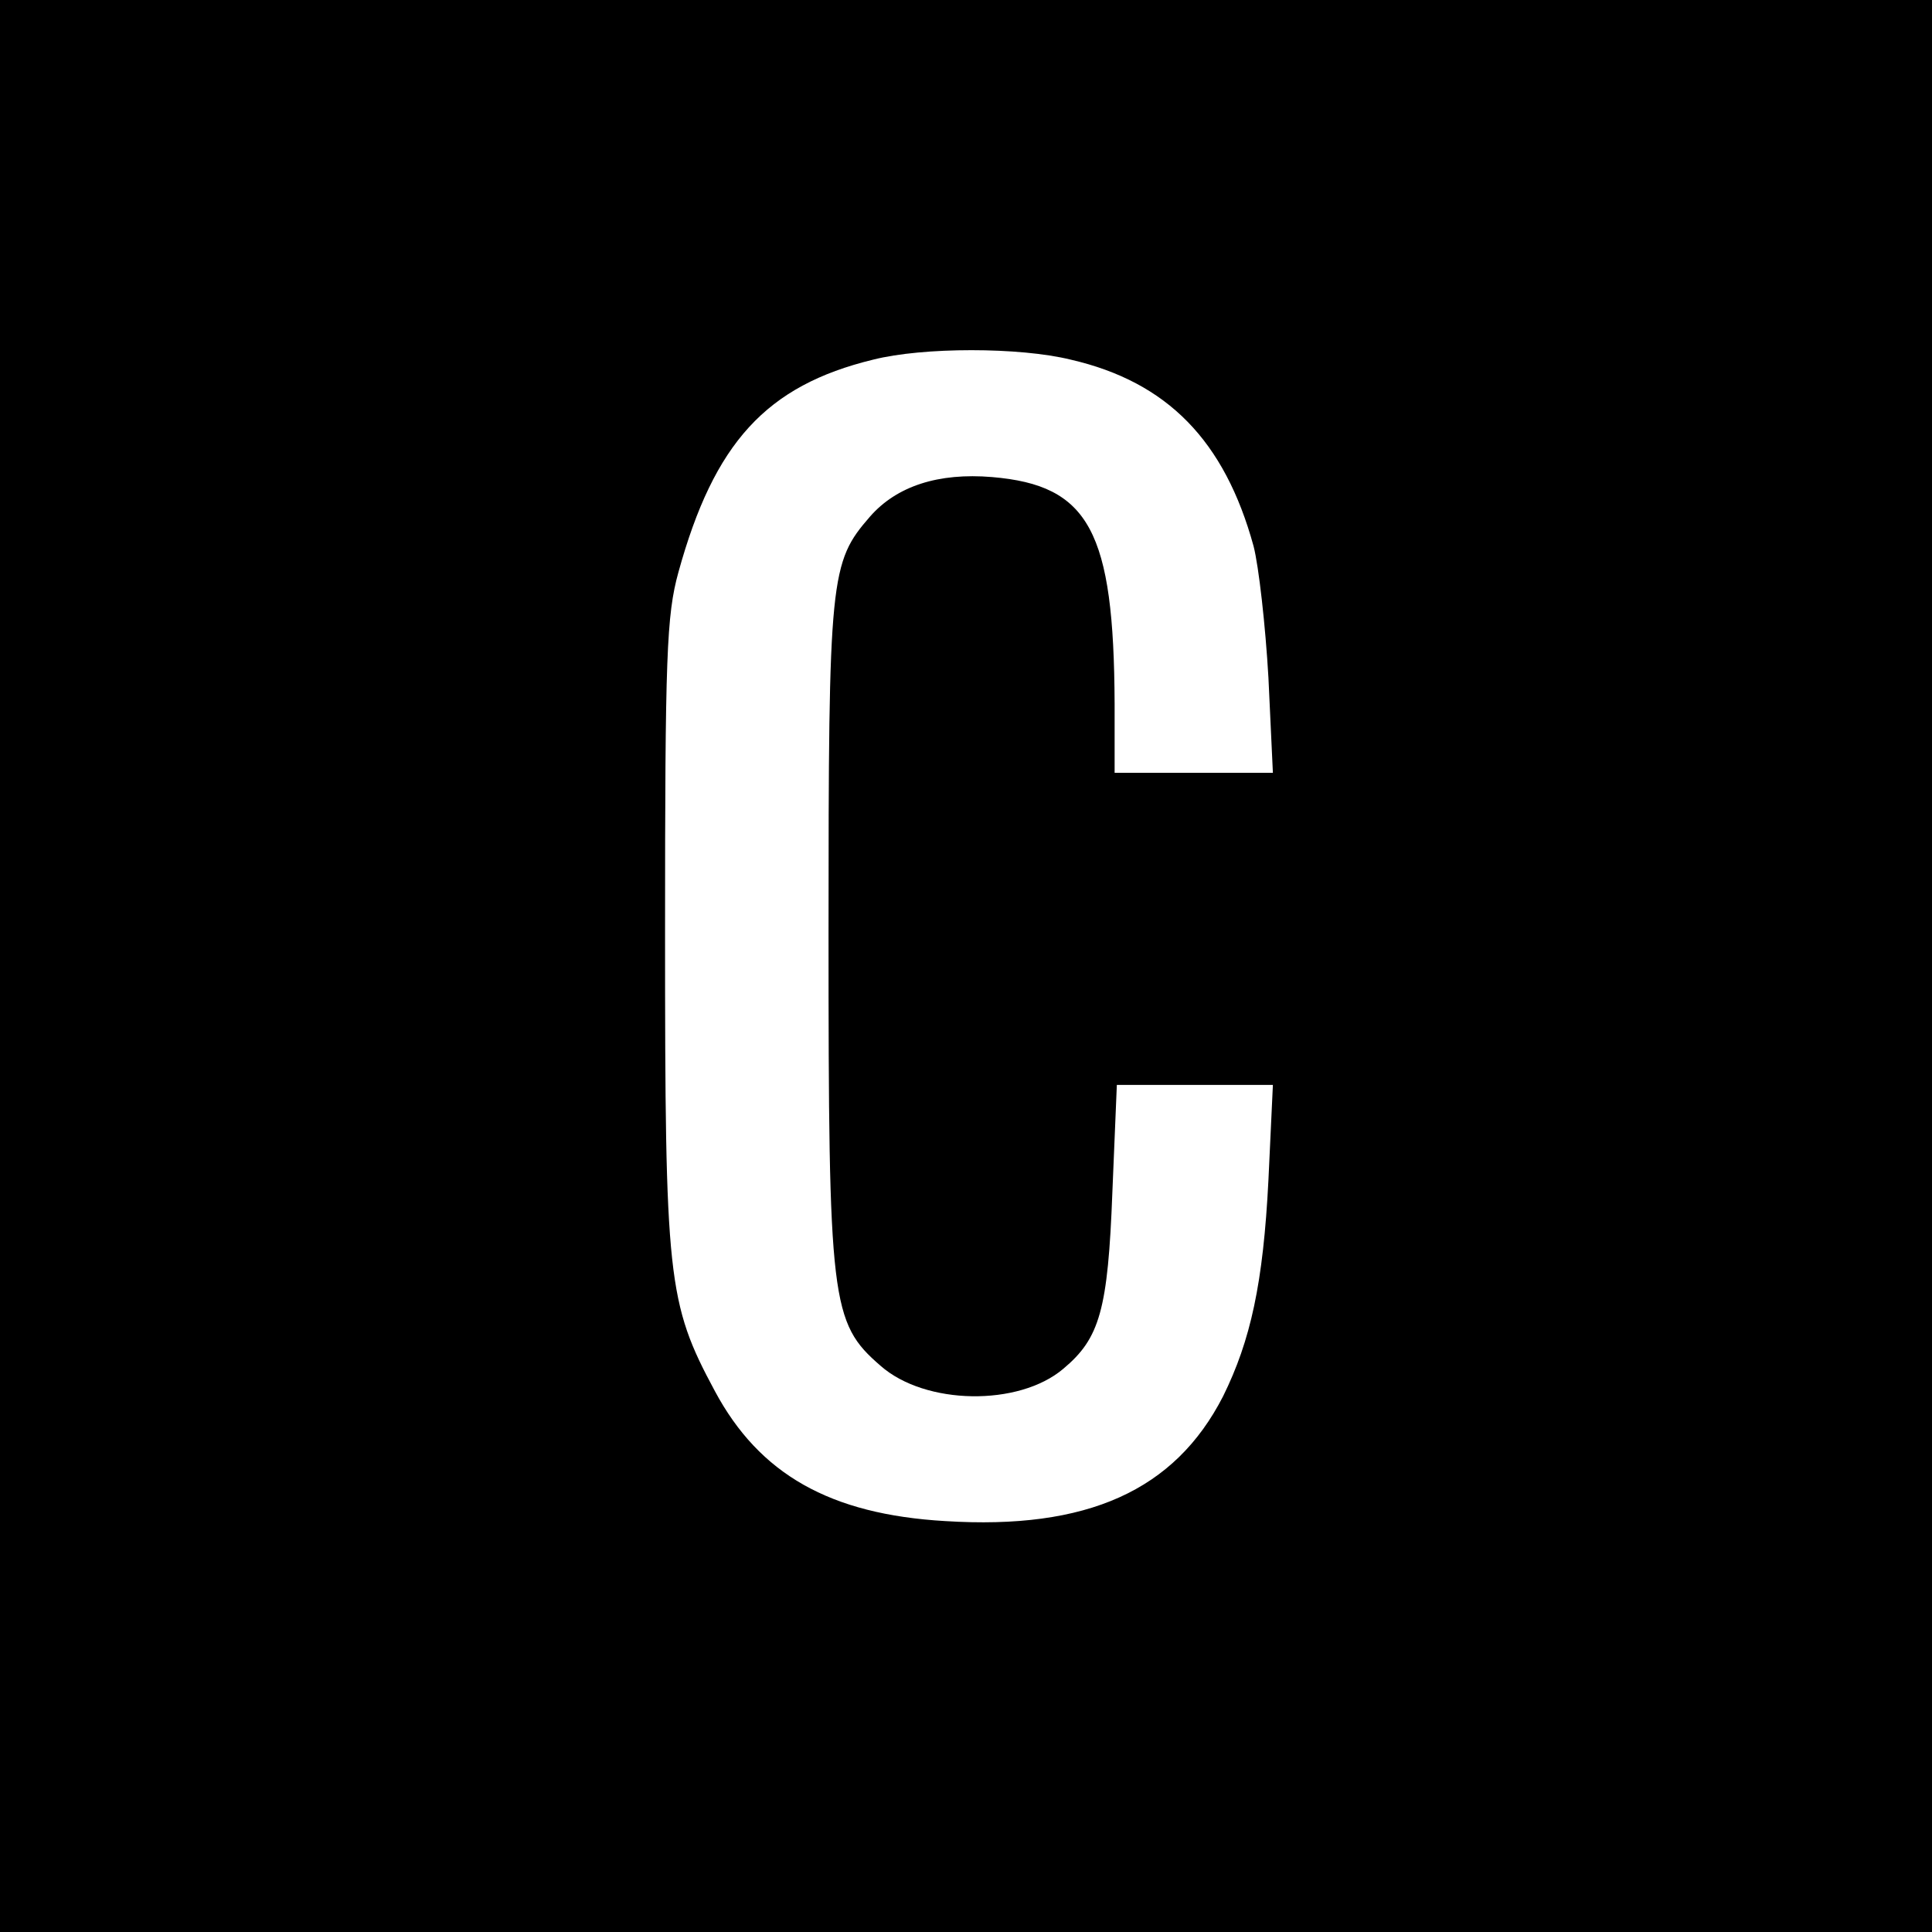
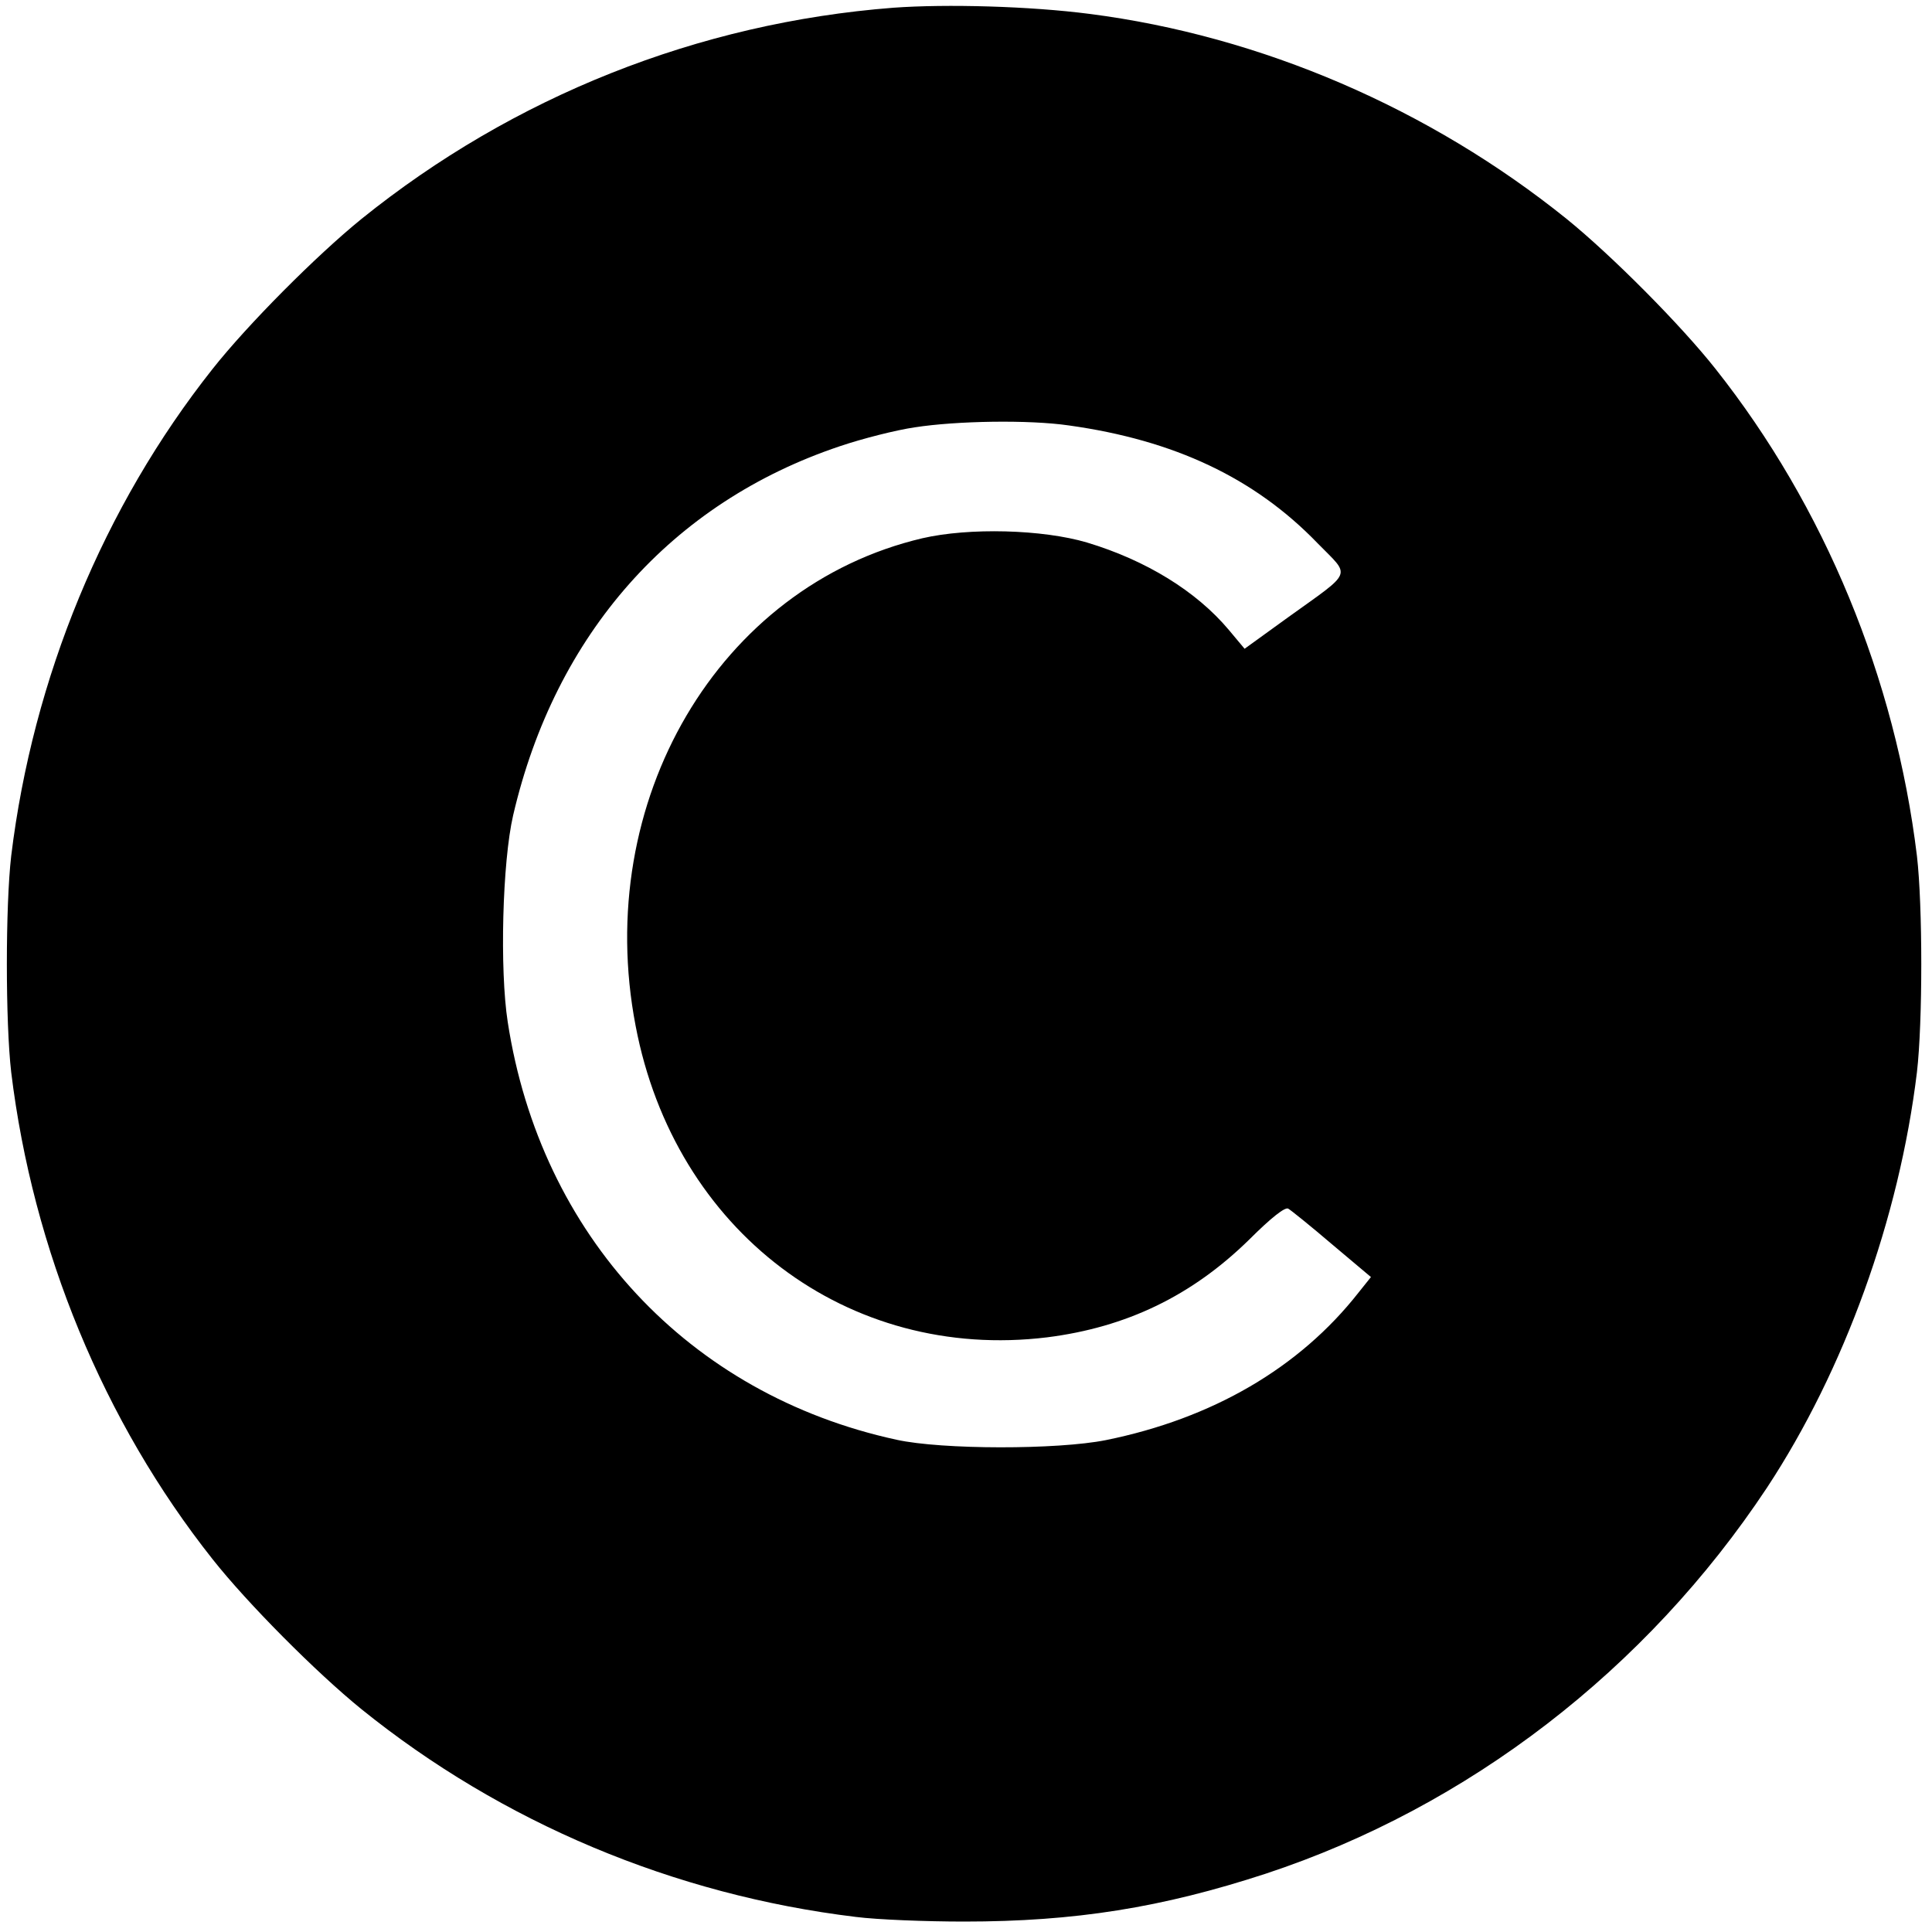
- <svg xmlns="http://www.w3.org/2000/svg" version="1.0" width="260pt" height="260pt" viewBox="0 0 260 260" preserveAspectRatio="xMidYMid meet">
-   <g transform="translate(0,260) scale(0.1,-0.1)" fill="#000000" stroke="none">
-     <path d="M0 1300 l0 -1300 1300 0 1300 0 0 1300 0 1300 -1300 0 -1300 0 0 -1300z m1441 816 c130 -30 207 -109 246 -251 7 -27 16 -107 20 -177 l6 -128 -106 0 -107 0 0 93 c-1 232 -34 294 -165 305 -72 6 -128 -12 -164 -53 -54 -62 -56 -80 -56 -560 0 -498 3 -525 70 -583 60 -53 186 -55 246 -4 49 41 60 79 66 238 l6 144 105 0 105 0 -6 -128 c-7 -139 -24 -216 -61 -291 -65 -127 -183 -180 -374 -168 -155 9 -250 63 -310 175 -64 119 -67 151 -67 617 0 373 2 427 18 485 48 174 118 251 262 286 67 17 197 17 266 0z" />
+ <svg xmlns="http://www.w3.org/2000/svg" version="1.0" width="500pt" height="500pt" viewBox="0 0 500 500" preserveAspectRatio="xMidYMid meet">
+   <g transform="translate(0,500) scale(0.1,-0.1)" fill="#000000" stroke="none">
+     <path d="M2312 4980 c-505 -39 -984 -230 -1377 -547 -117 -95 -295 -274 -385 -388 -282 -356 -465 -800 -521 -1260 -15 -129 -15 -431 0 -560 56 -460 239 -904 521 -1260 90 -114 268 -293 385 -388 364 -294 809 -481 1280 -538 55 -7 181 -12 280 -12 287 0 512 36 781 124 524 173 985 528 1297 999 200 304 342 696 388 1075 15 129 15 431 0 560 -56 460 -239 904 -521 1260 -90 114 -268 293 -385 388 -355 286 -791 474 -1235 531 -154 20 -370 26 -508 16z m454 -1081 c273 -38 481 -136 644 -305 86 -88 94 -69 -77 -192 l-112 -81 -41 49 c-84 100 -214 180 -367 226 -115 34 -305 39 -426 11 -527 -124 -854 -680 -742 -1262 101 -531 549 -869 1065 -806 205 26 374 107 523 253 57 57 93 85 101 80 7 -4 58 -45 113 -92 l101 -85 -32 -40 c-153 -195 -378 -326 -654 -382 -125 -25 -424 -25 -542 1 -538 117 -921 529 -1006 1081 -21 135 -14 414 14 535 109 469 410 809 845 955 59 20 146 42 194 49 109 17 296 20 399 5z" />
  </g>
</svg>
